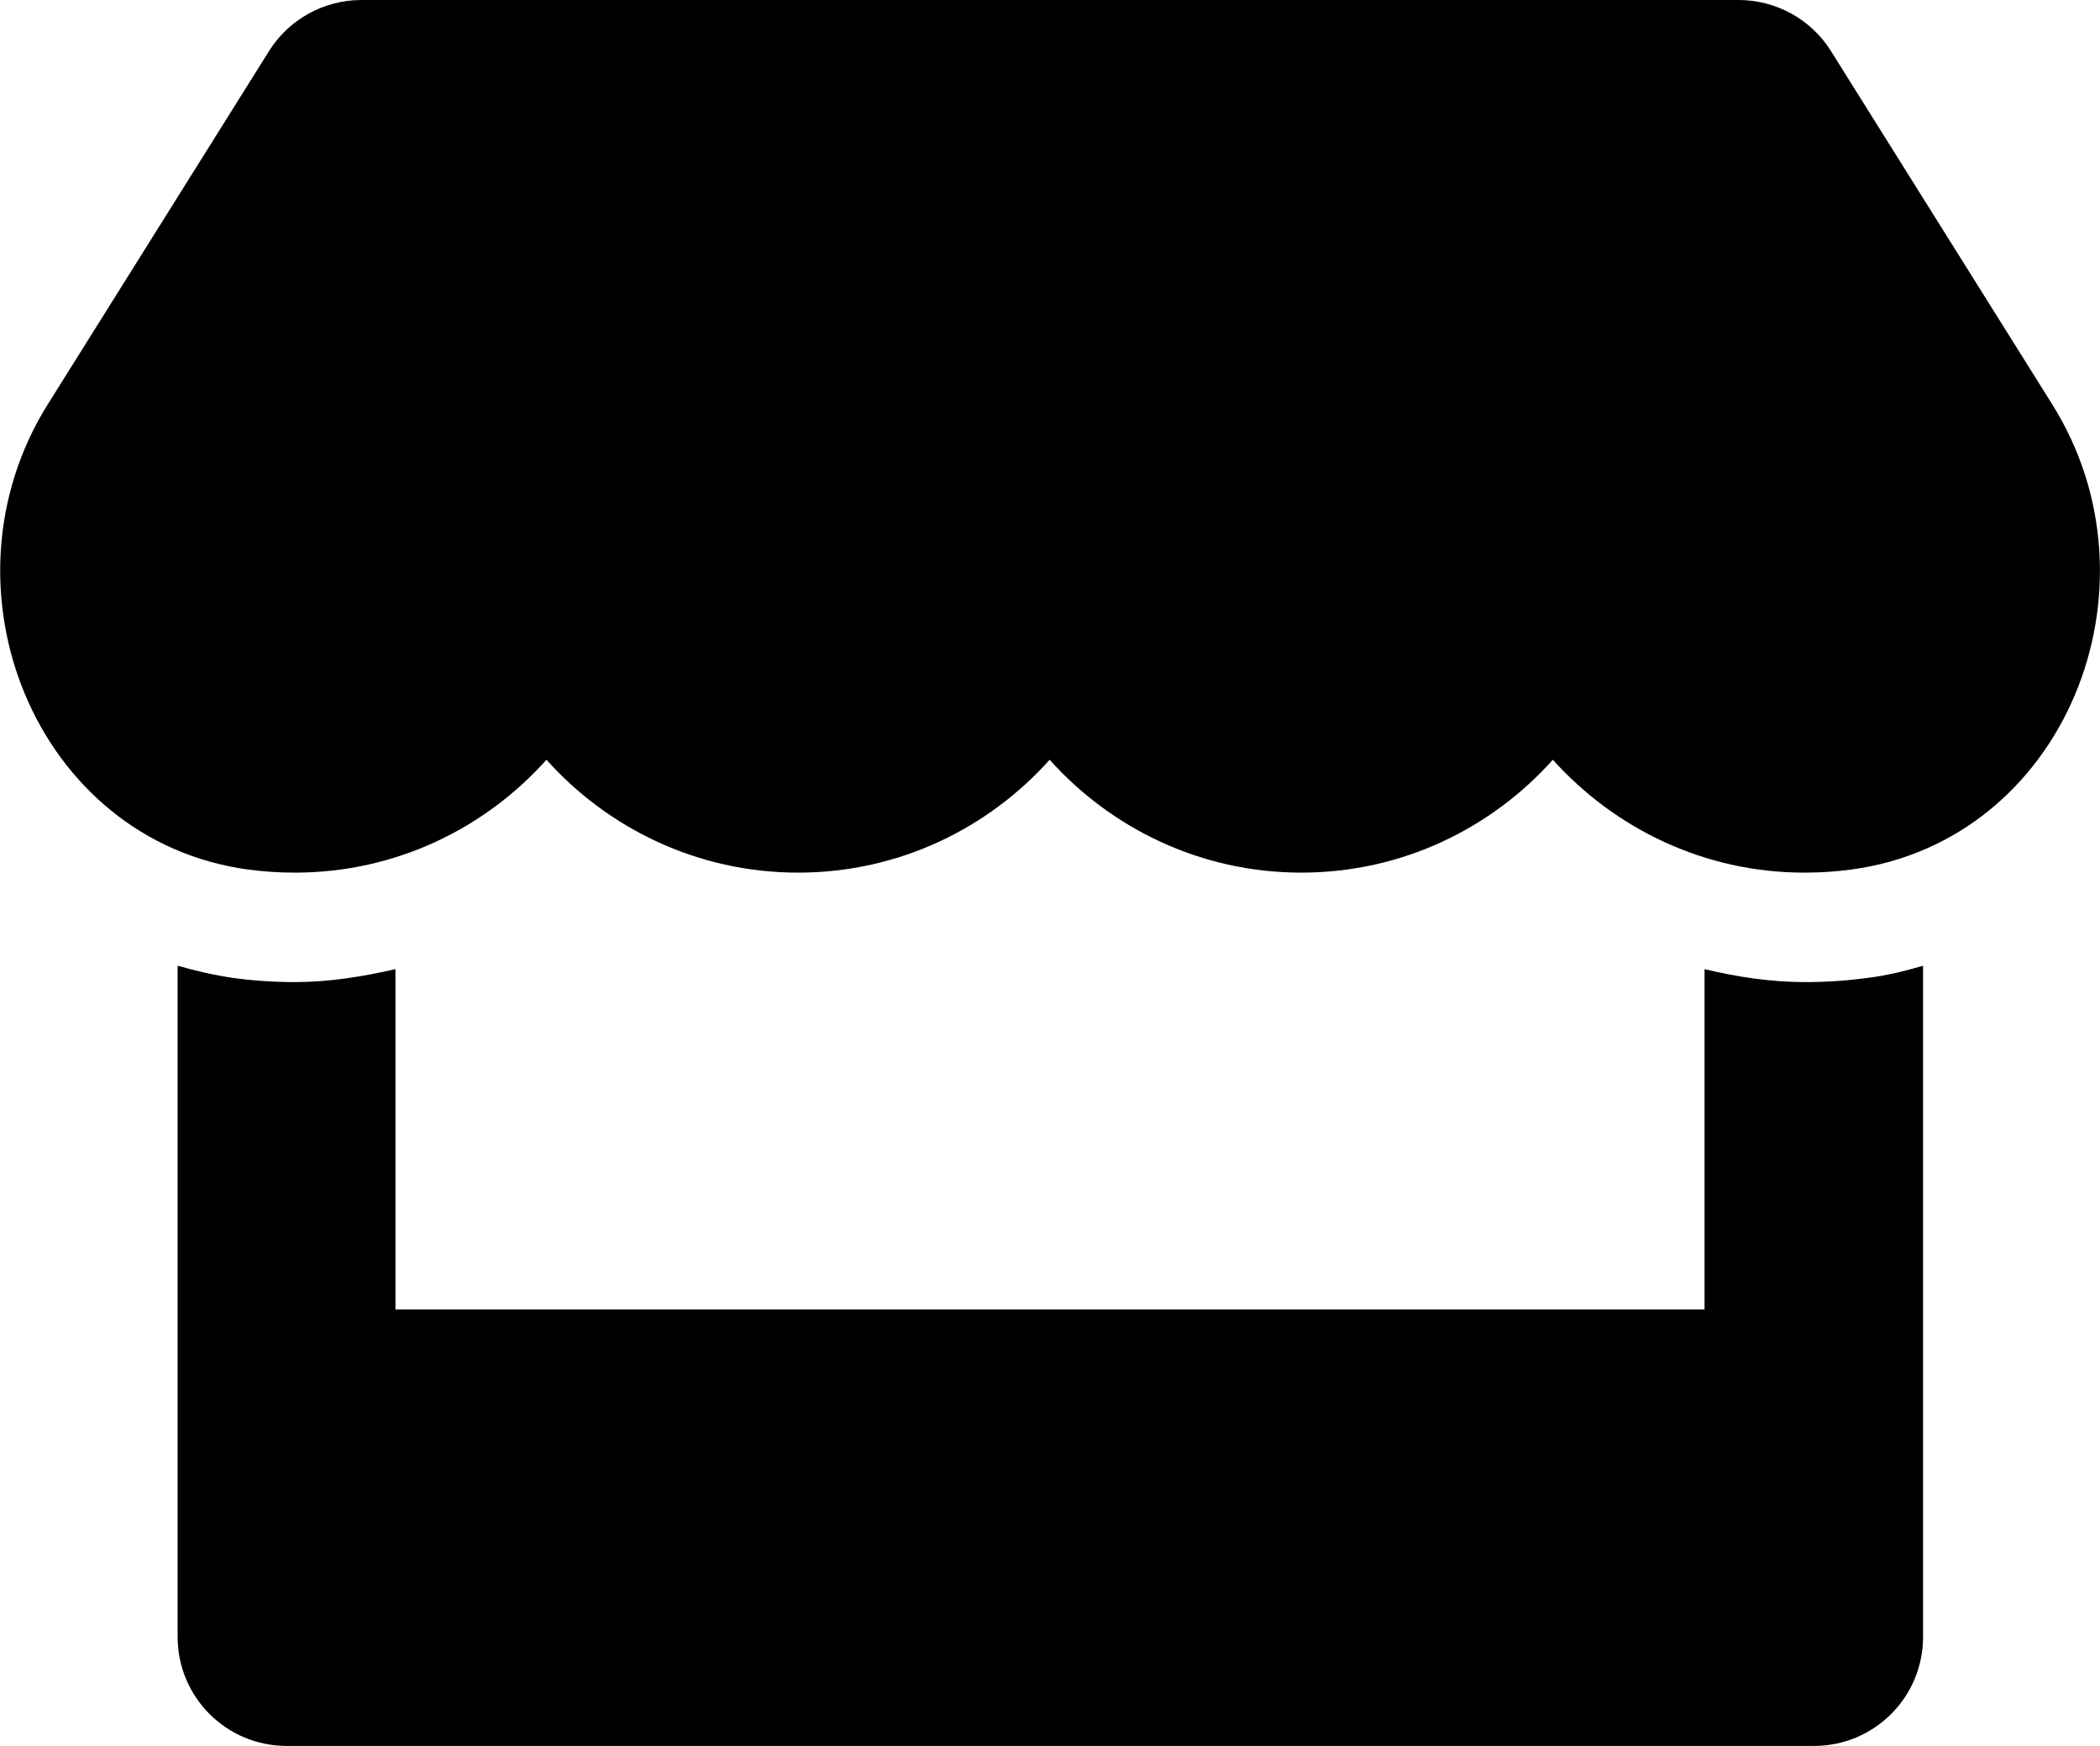
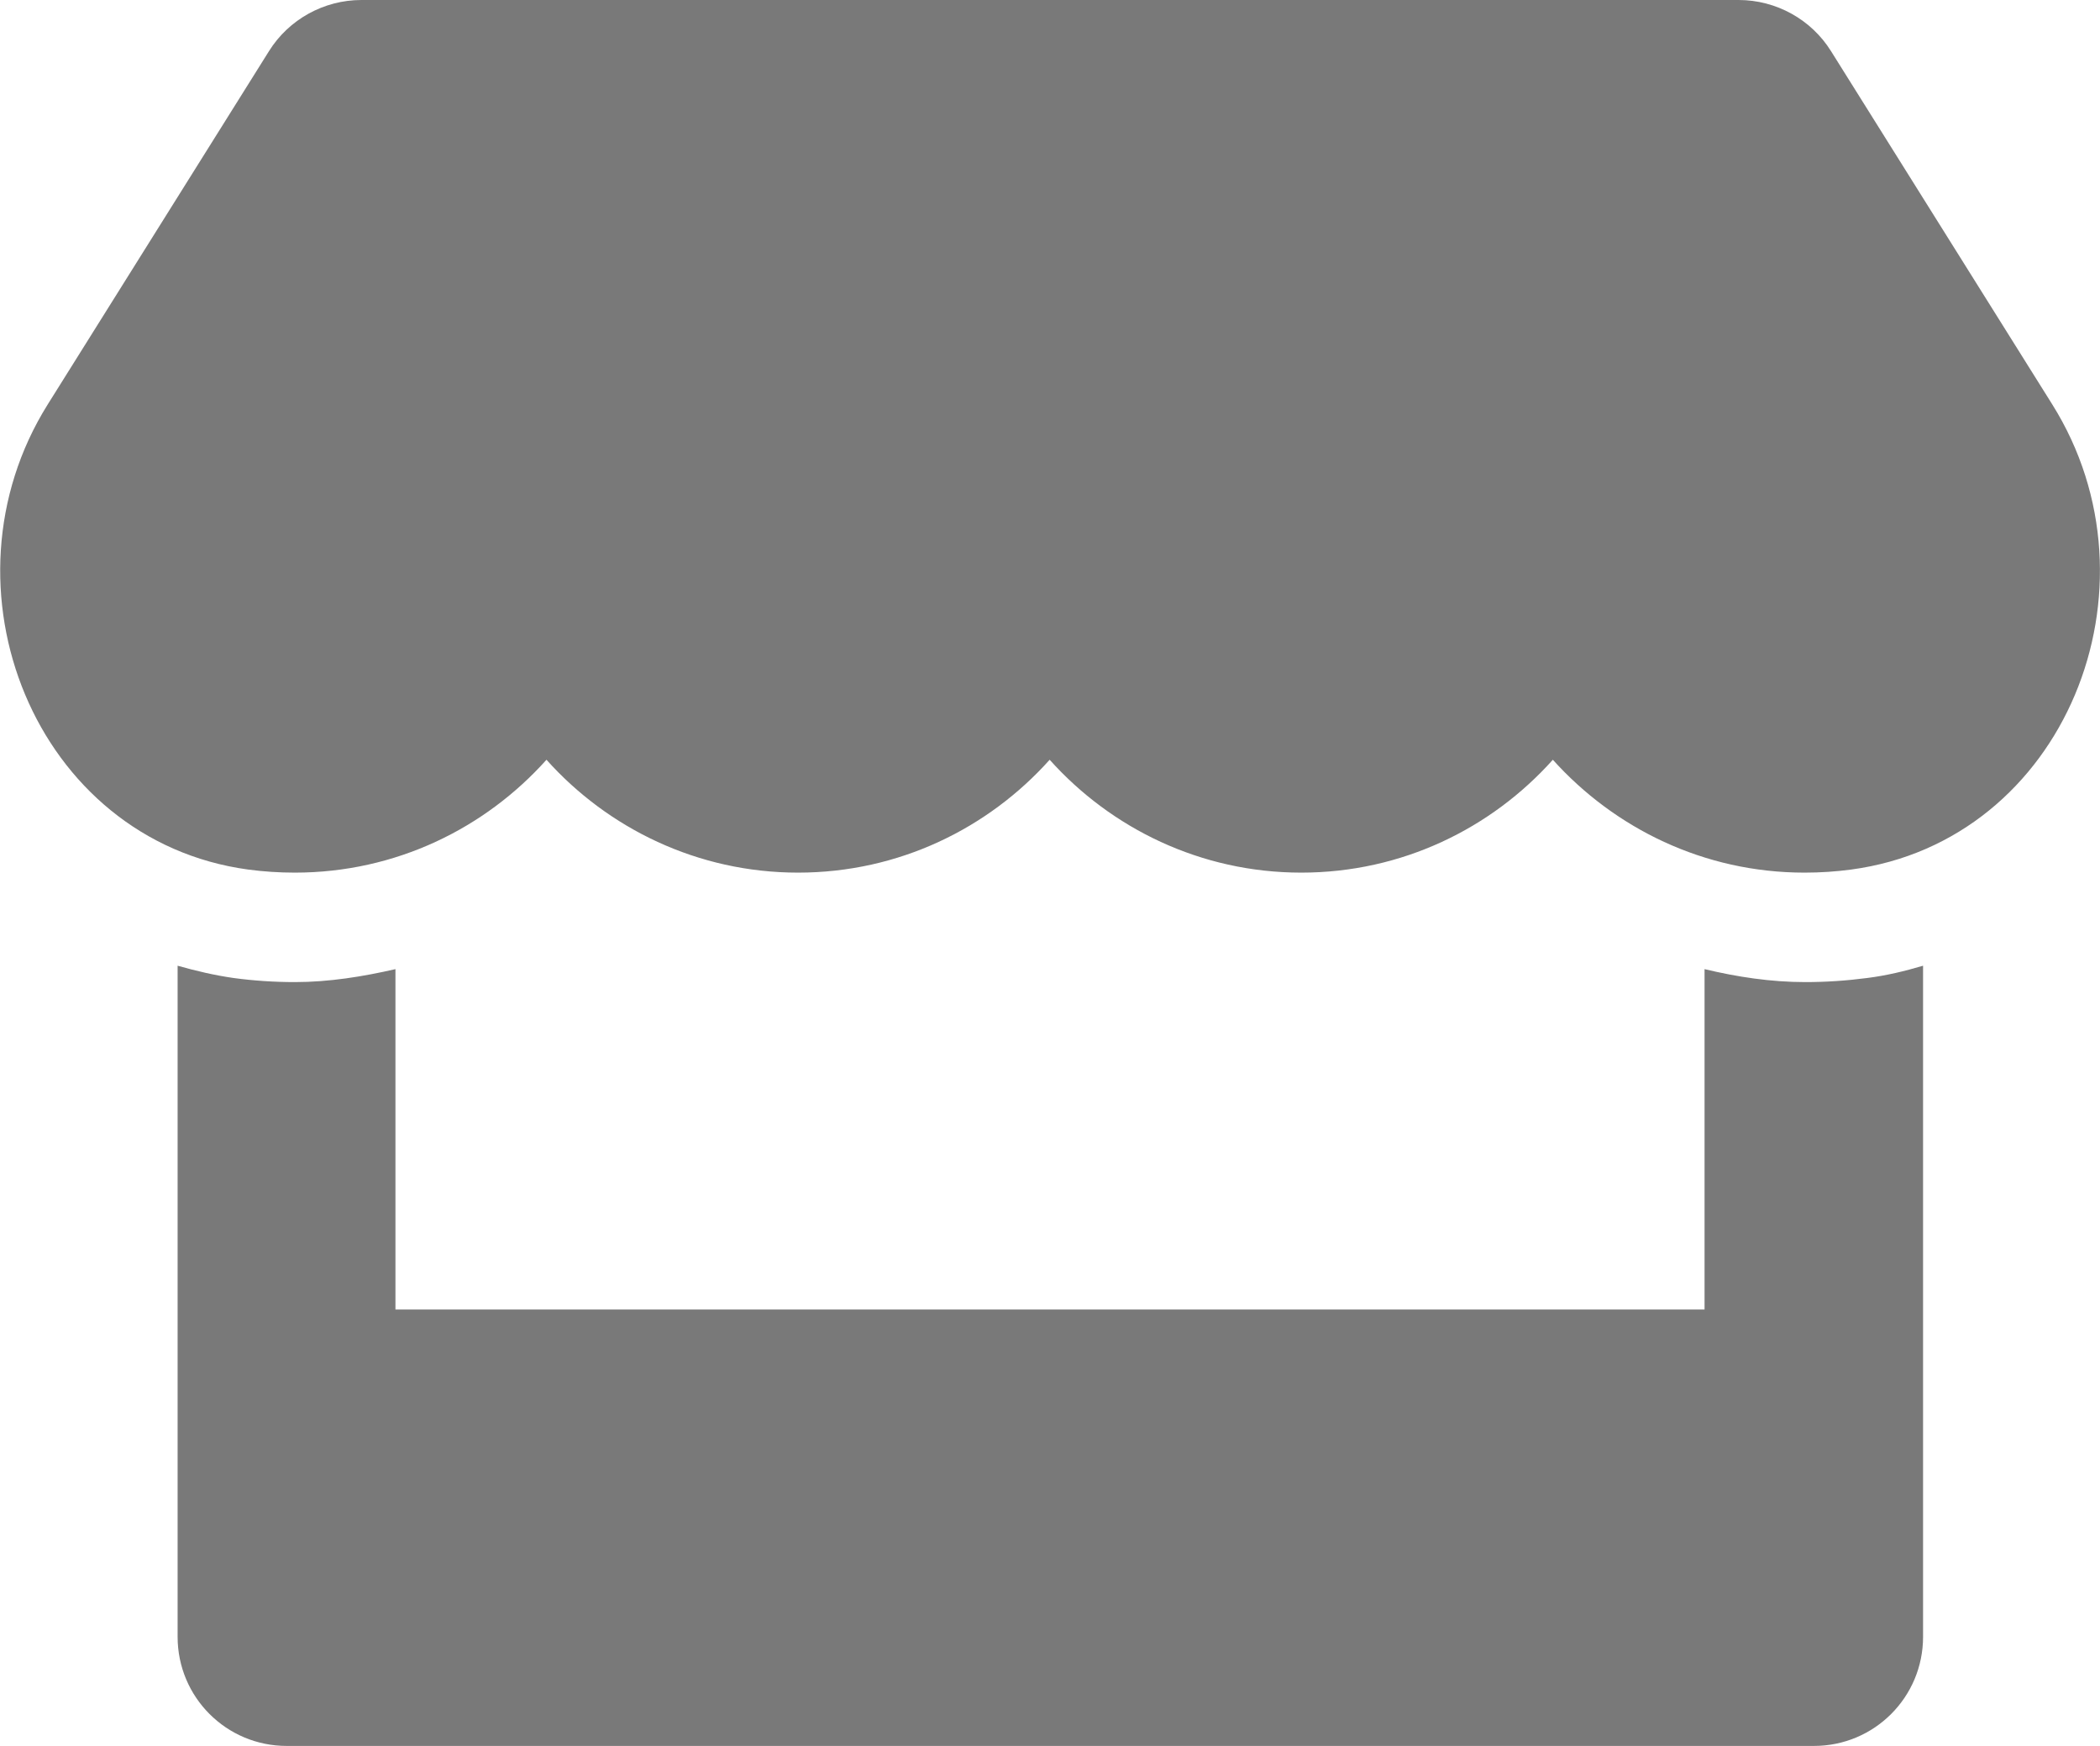
<svg xmlns="http://www.w3.org/2000/svg" aria-hidden="true" focusable="false" data-prefix="fas" data-icon="store" class="svg-inline--fa fa-store fa-w-20" role="img" viewBox="0 0 616 512">
-   <path fill="currentColor" d="M602 118.6L537.1 15C531.3 5.7 521 0 510 0H106C95 0 84.7 5.7 78.9 15L14 118.6c-33.5 53.5-3.8 127.9 58.8 136.4 4.5.6 9.1.9 13.7.9 29.6 0 55.8-13 73.8-33.1 18 20.1 44.3 33.1 73.8 33.1 29.6 0 55.8-13 73.8-33.1 18 20.1 44.3 33.1 73.8 33.1 29.6 0 55.8-13 73.8-33.1 18.1 20.1 44.3 33.1 73.8 33.1 4.7 0 9.2-.3 13.7-.9 62.8-8.4 92.6-82.8 59-136.4zM529.5 288c-10 0-19.9-1.5-29.5-3.8V384H116v-99.8c-9.6 2.2-19.5 3.8-29.5 3.8-6 0-12.1-.4-18-1.2-5.6-.8-11.1-2.1-16.4-3.6V480c0 17.7 14.3 32 32 32h448c17.7 0 32-14.3 32-32V283.2c-5.4 1.6-10.8 2.9-16.4 3.6-6.1.8-12.1 1.2-18.2 1.2z" />
+   <path fill="#797979" d="M602 118.6L537.1 15C531.3 5.7 521 0 510 0H106C95 0 84.7 5.7 78.9 15L14 118.6c-33.5 53.5-3.8 127.9 58.8 136.4 4.5.6 9.1.9 13.7.9 29.6 0 55.8-13 73.8-33.1 18 20.1 44.3 33.1 73.8 33.1 29.6 0 55.8-13 73.8-33.1 18 20.1 44.3 33.1 73.8 33.1 29.6 0 55.8-13 73.8-33.1 18.1 20.1 44.3 33.1 73.8 33.1 4.7 0 9.2-.3 13.7-.9 62.8-8.4 92.6-82.8 59-136.4zM529.5 288c-10 0-19.9-1.5-29.5-3.8V384H116v-99.8c-9.6 2.2-19.5 3.8-29.5 3.8-6 0-12.1-.4-18-1.2-5.6-.8-11.1-2.1-16.4-3.6V480c0 17.7 14.3 32 32 32h448c17.7 0 32-14.3 32-32V283.2c-5.4 1.6-10.8 2.9-16.4 3.6-6.1.8-12.1 1.2-18.2 1.2z" />
</svg>
